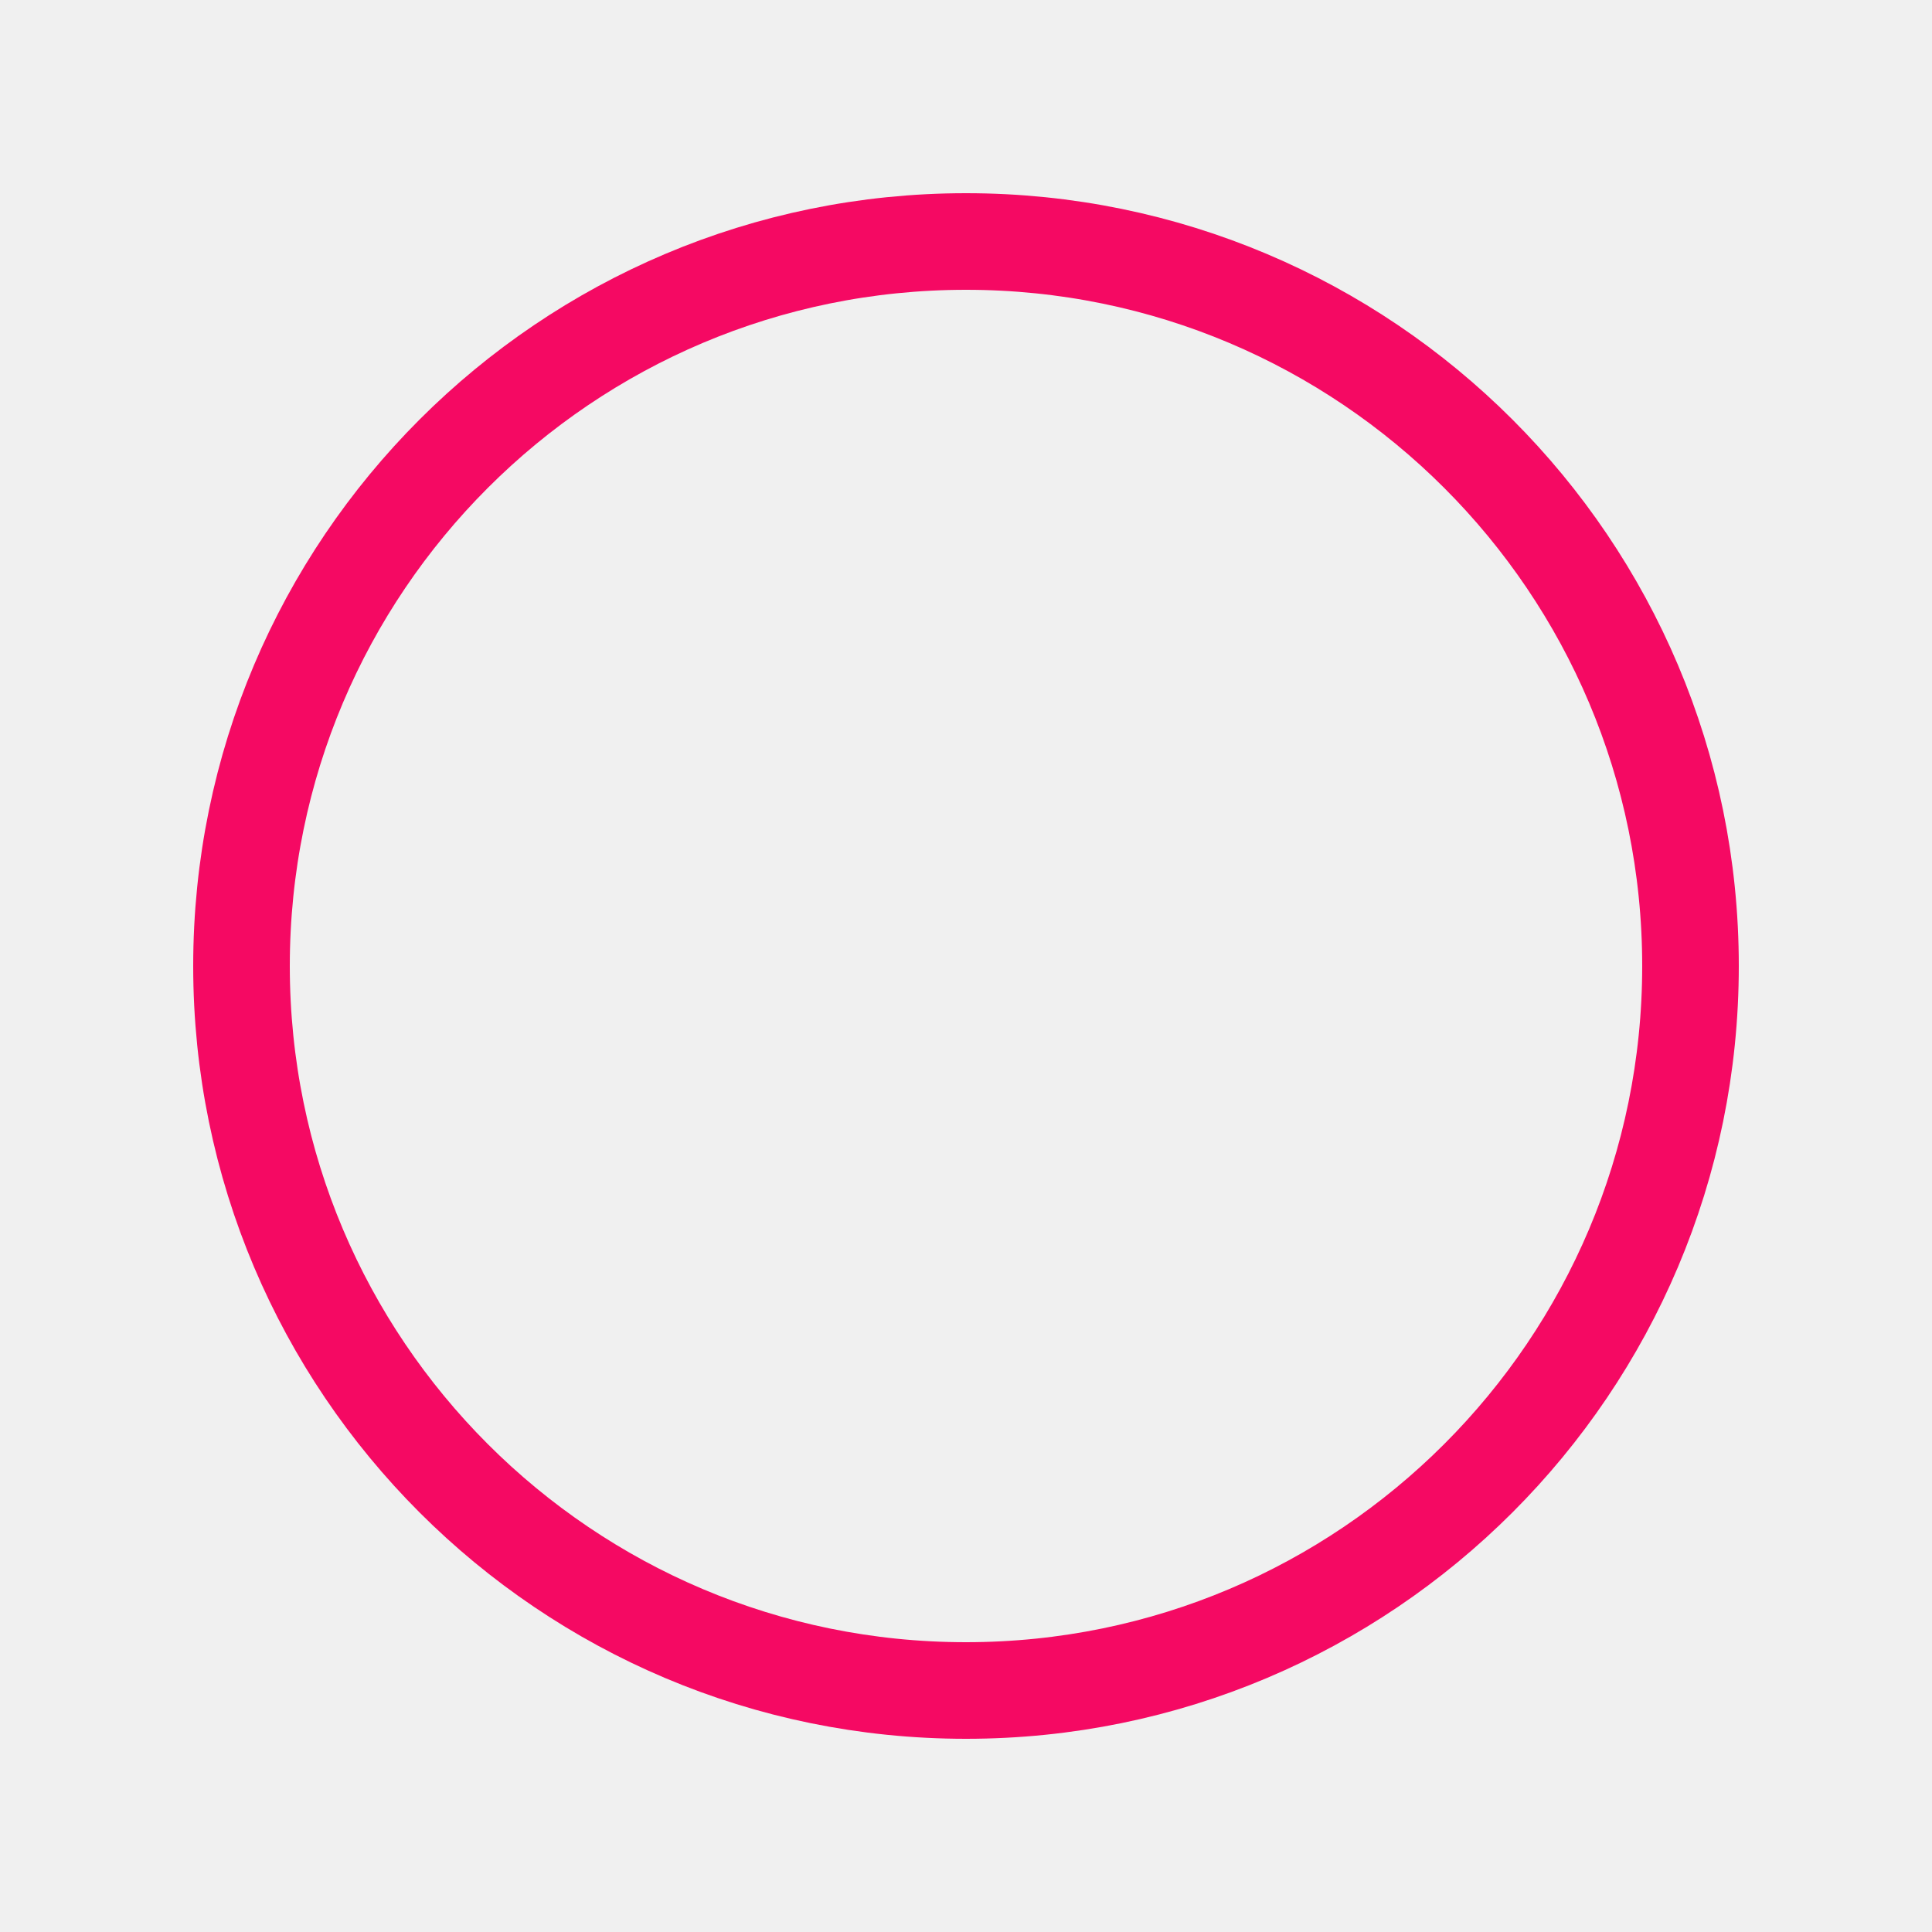
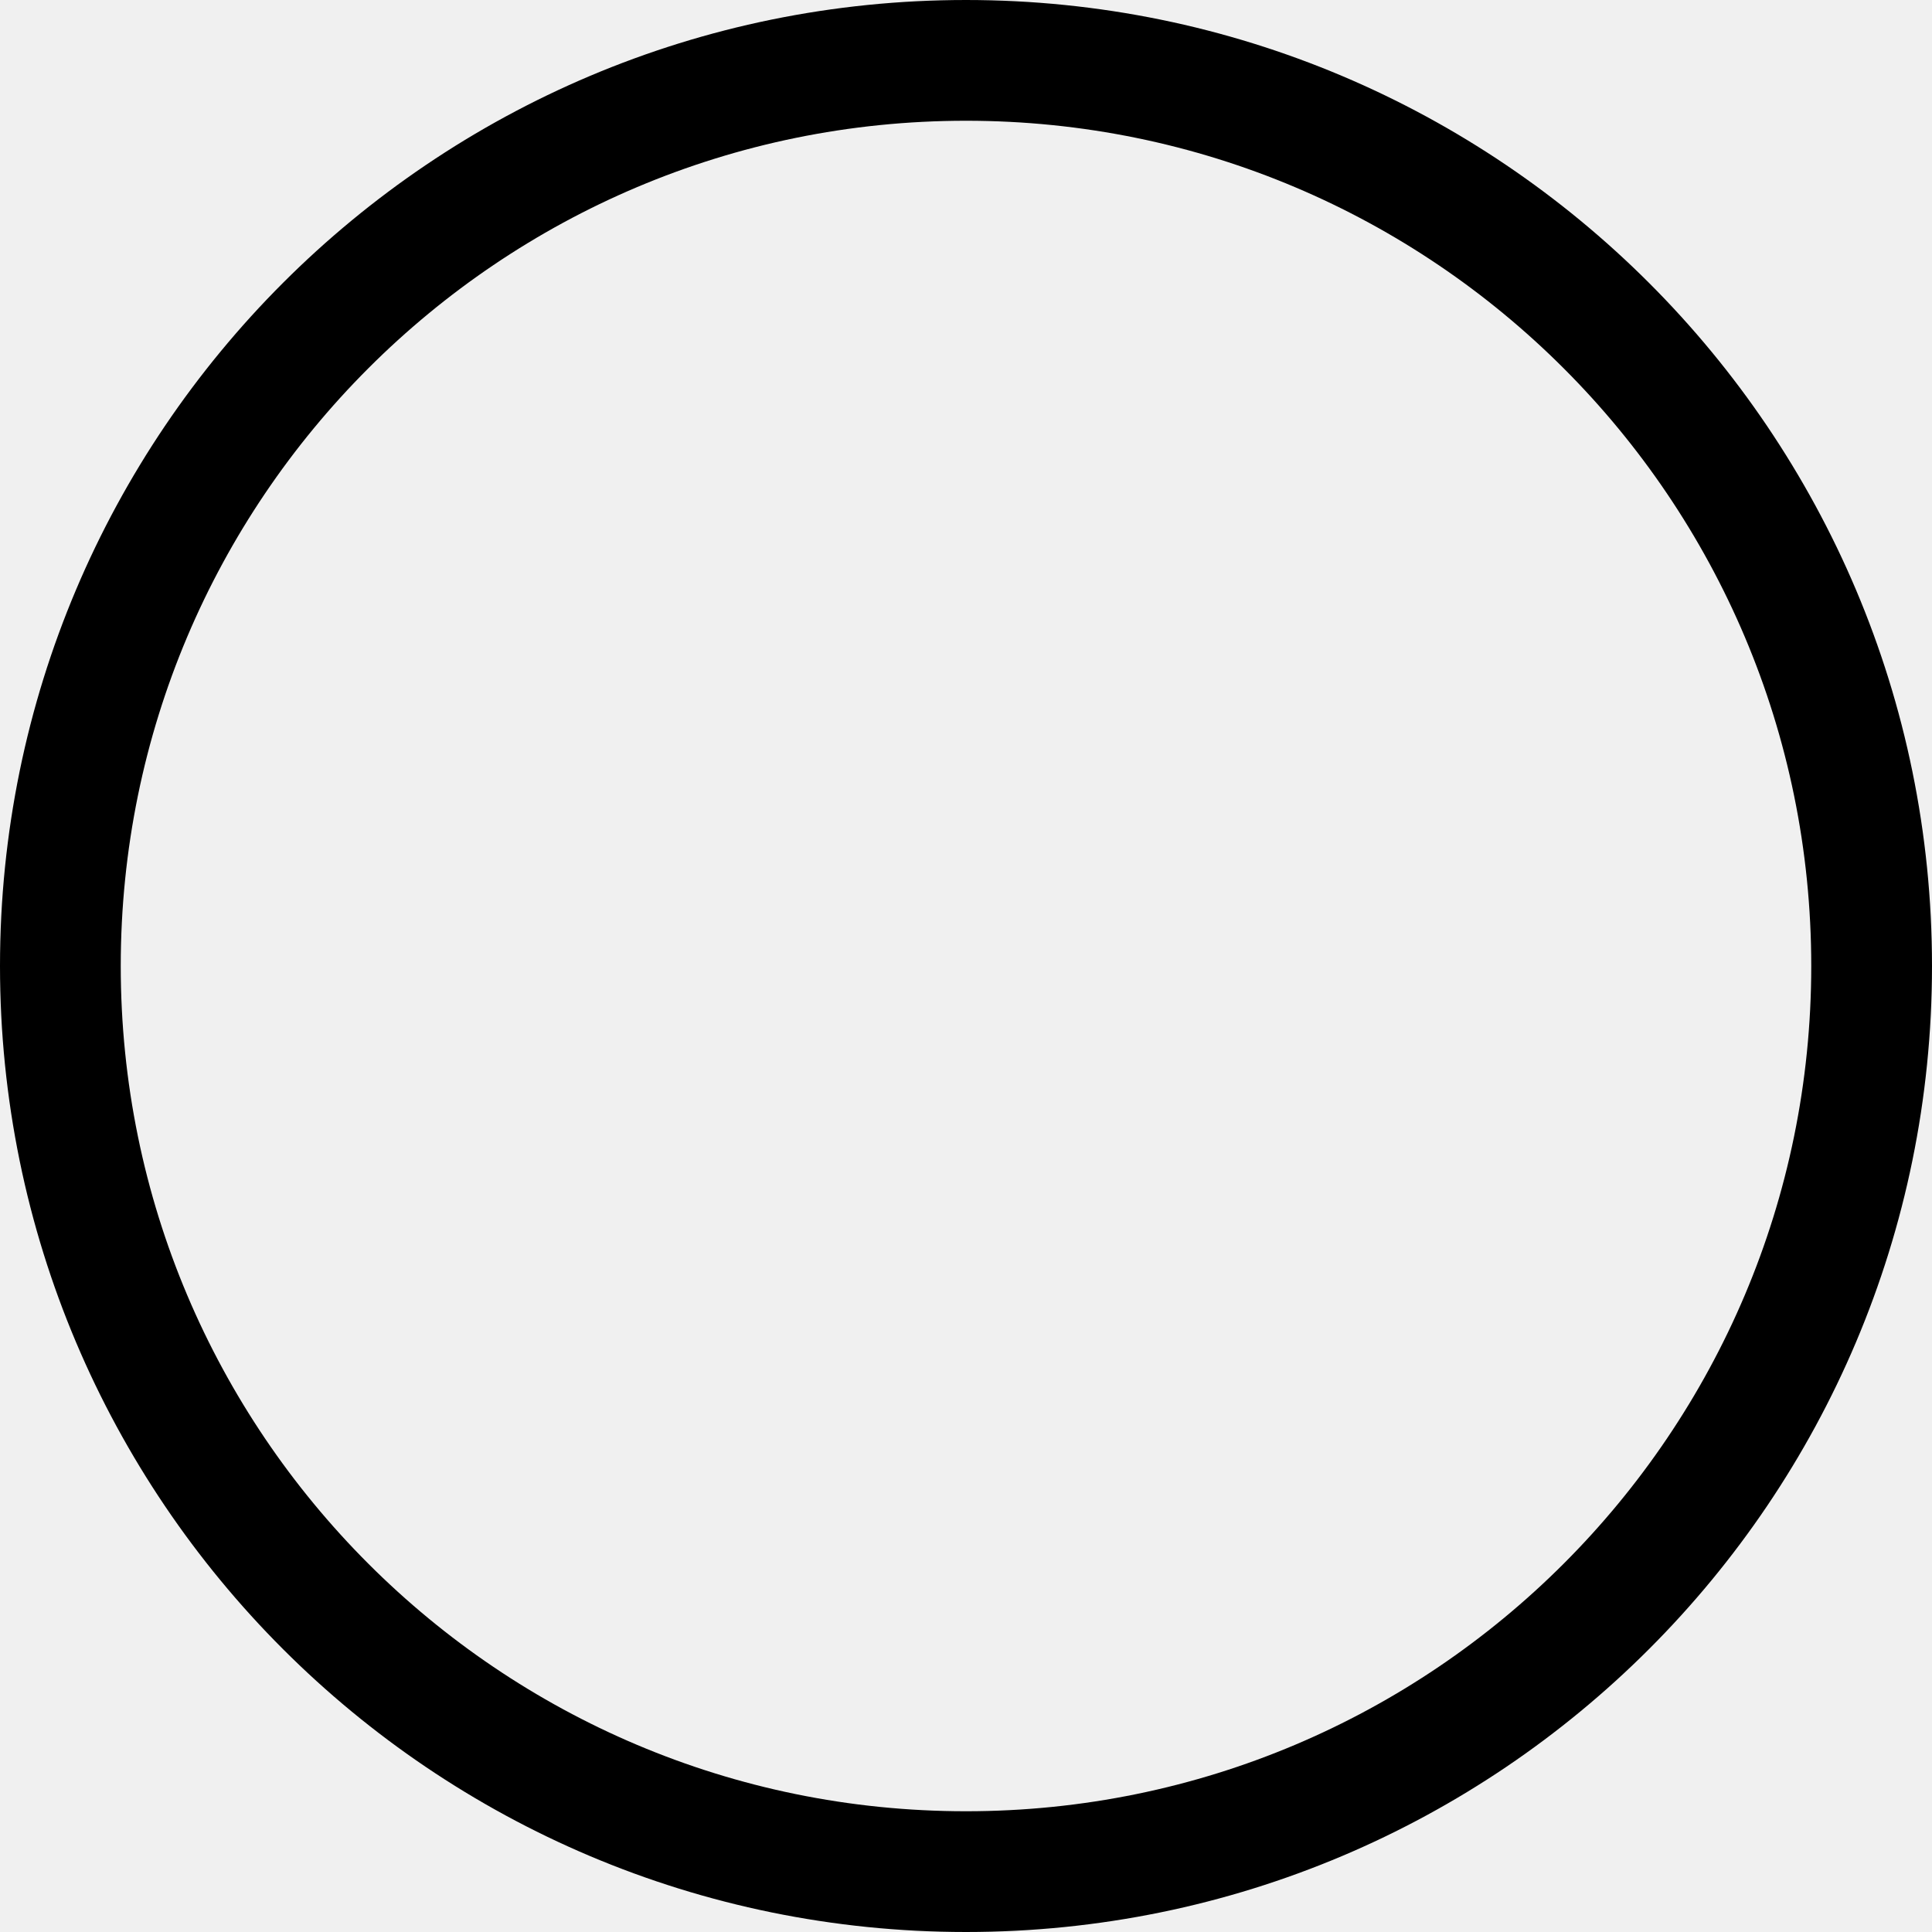
- <svg xmlns="http://www.w3.org/2000/svg" width="10mm" height="10mm" viewBox="0 0 10 10" version="1.1" id="svg827">
+ <svg xmlns="http://www.w3.org/2000/svg" width="8mm" height="8mm" viewBox="0 0 8 8" version="1.1" id="svg827">
  <defs id="defs824" />
  <g id="layer1">
-     <circle style="fill:#ffffff;stroke:#f50963;stroke-width:0.5;stroke-linecap:round;stroke-miterlimit:0;stroke-dasharray:none;stroke-opacity:1;fill-opacity:0" id="path1680" cx="5" cy="5" r="3.75" />
+     <circle style="fill:#000000;fill-opacity:0;stroke:#000000;stroke-width:0.5;stroke-linecap:round;stroke-miterlimit:0;stroke-dasharray:none;stroke-opacity:1" id="path1680" cx="4" cy="4" r="3.75" />
  </g>
</svg>
